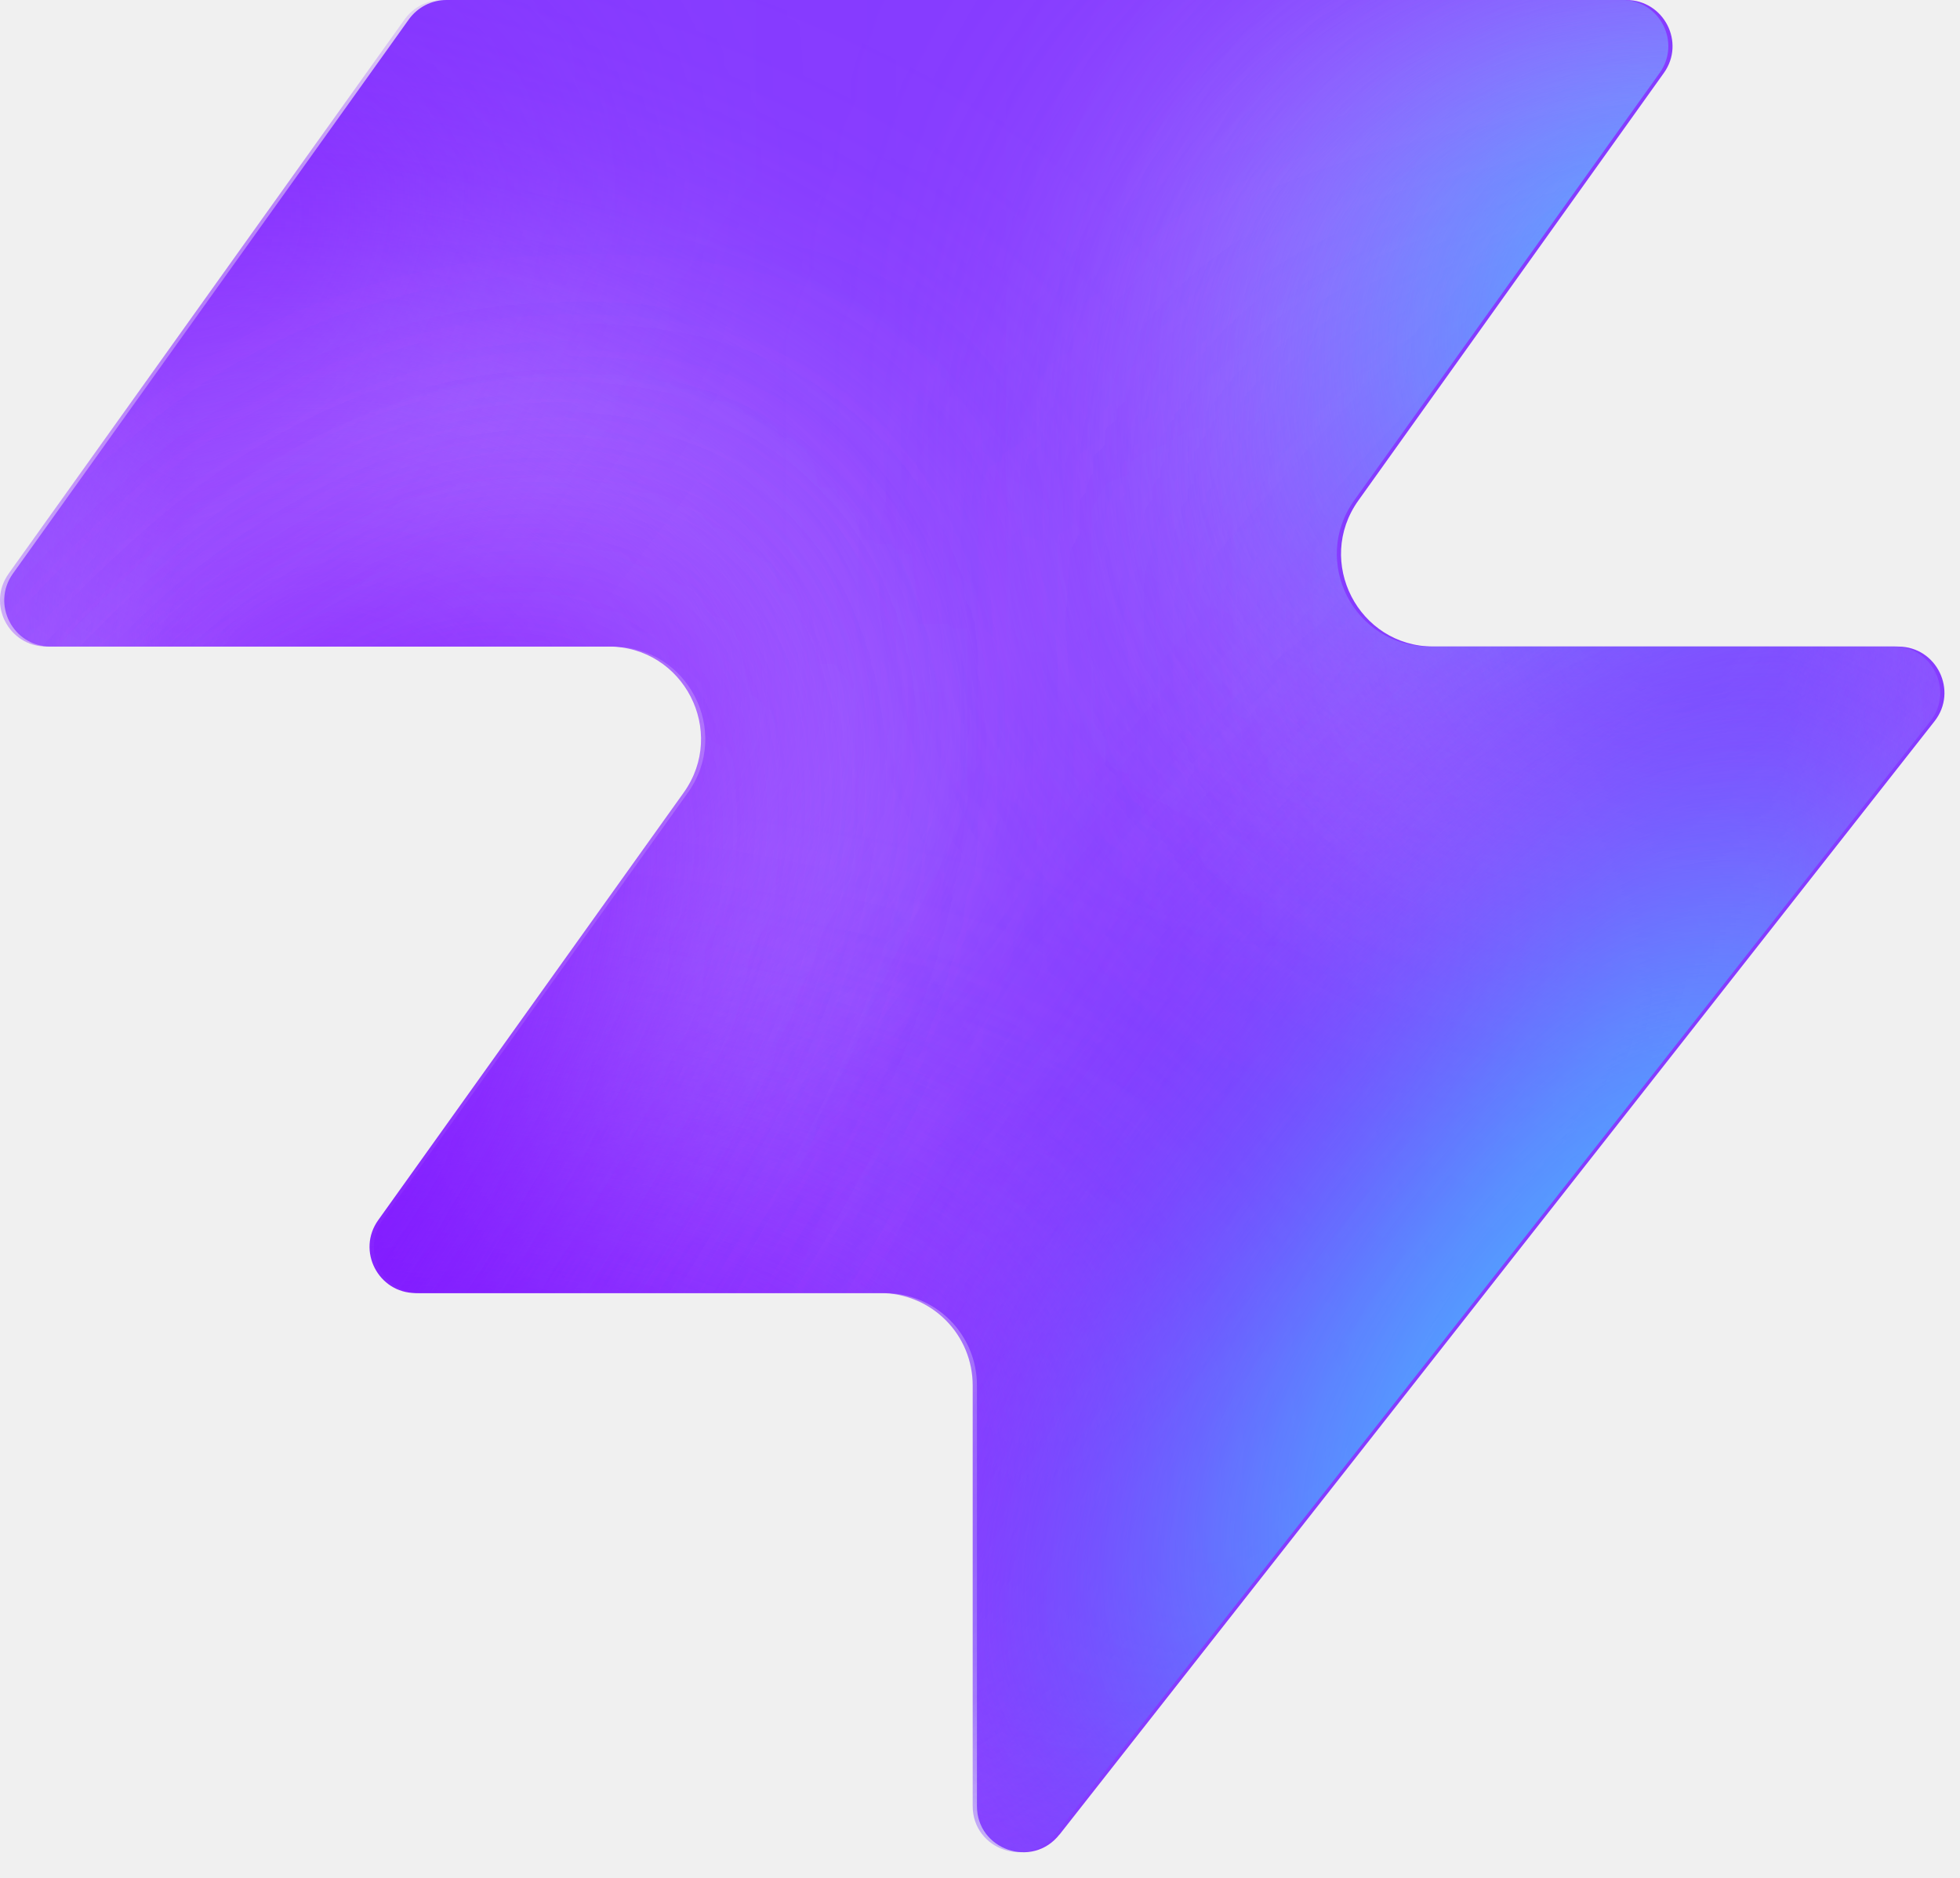
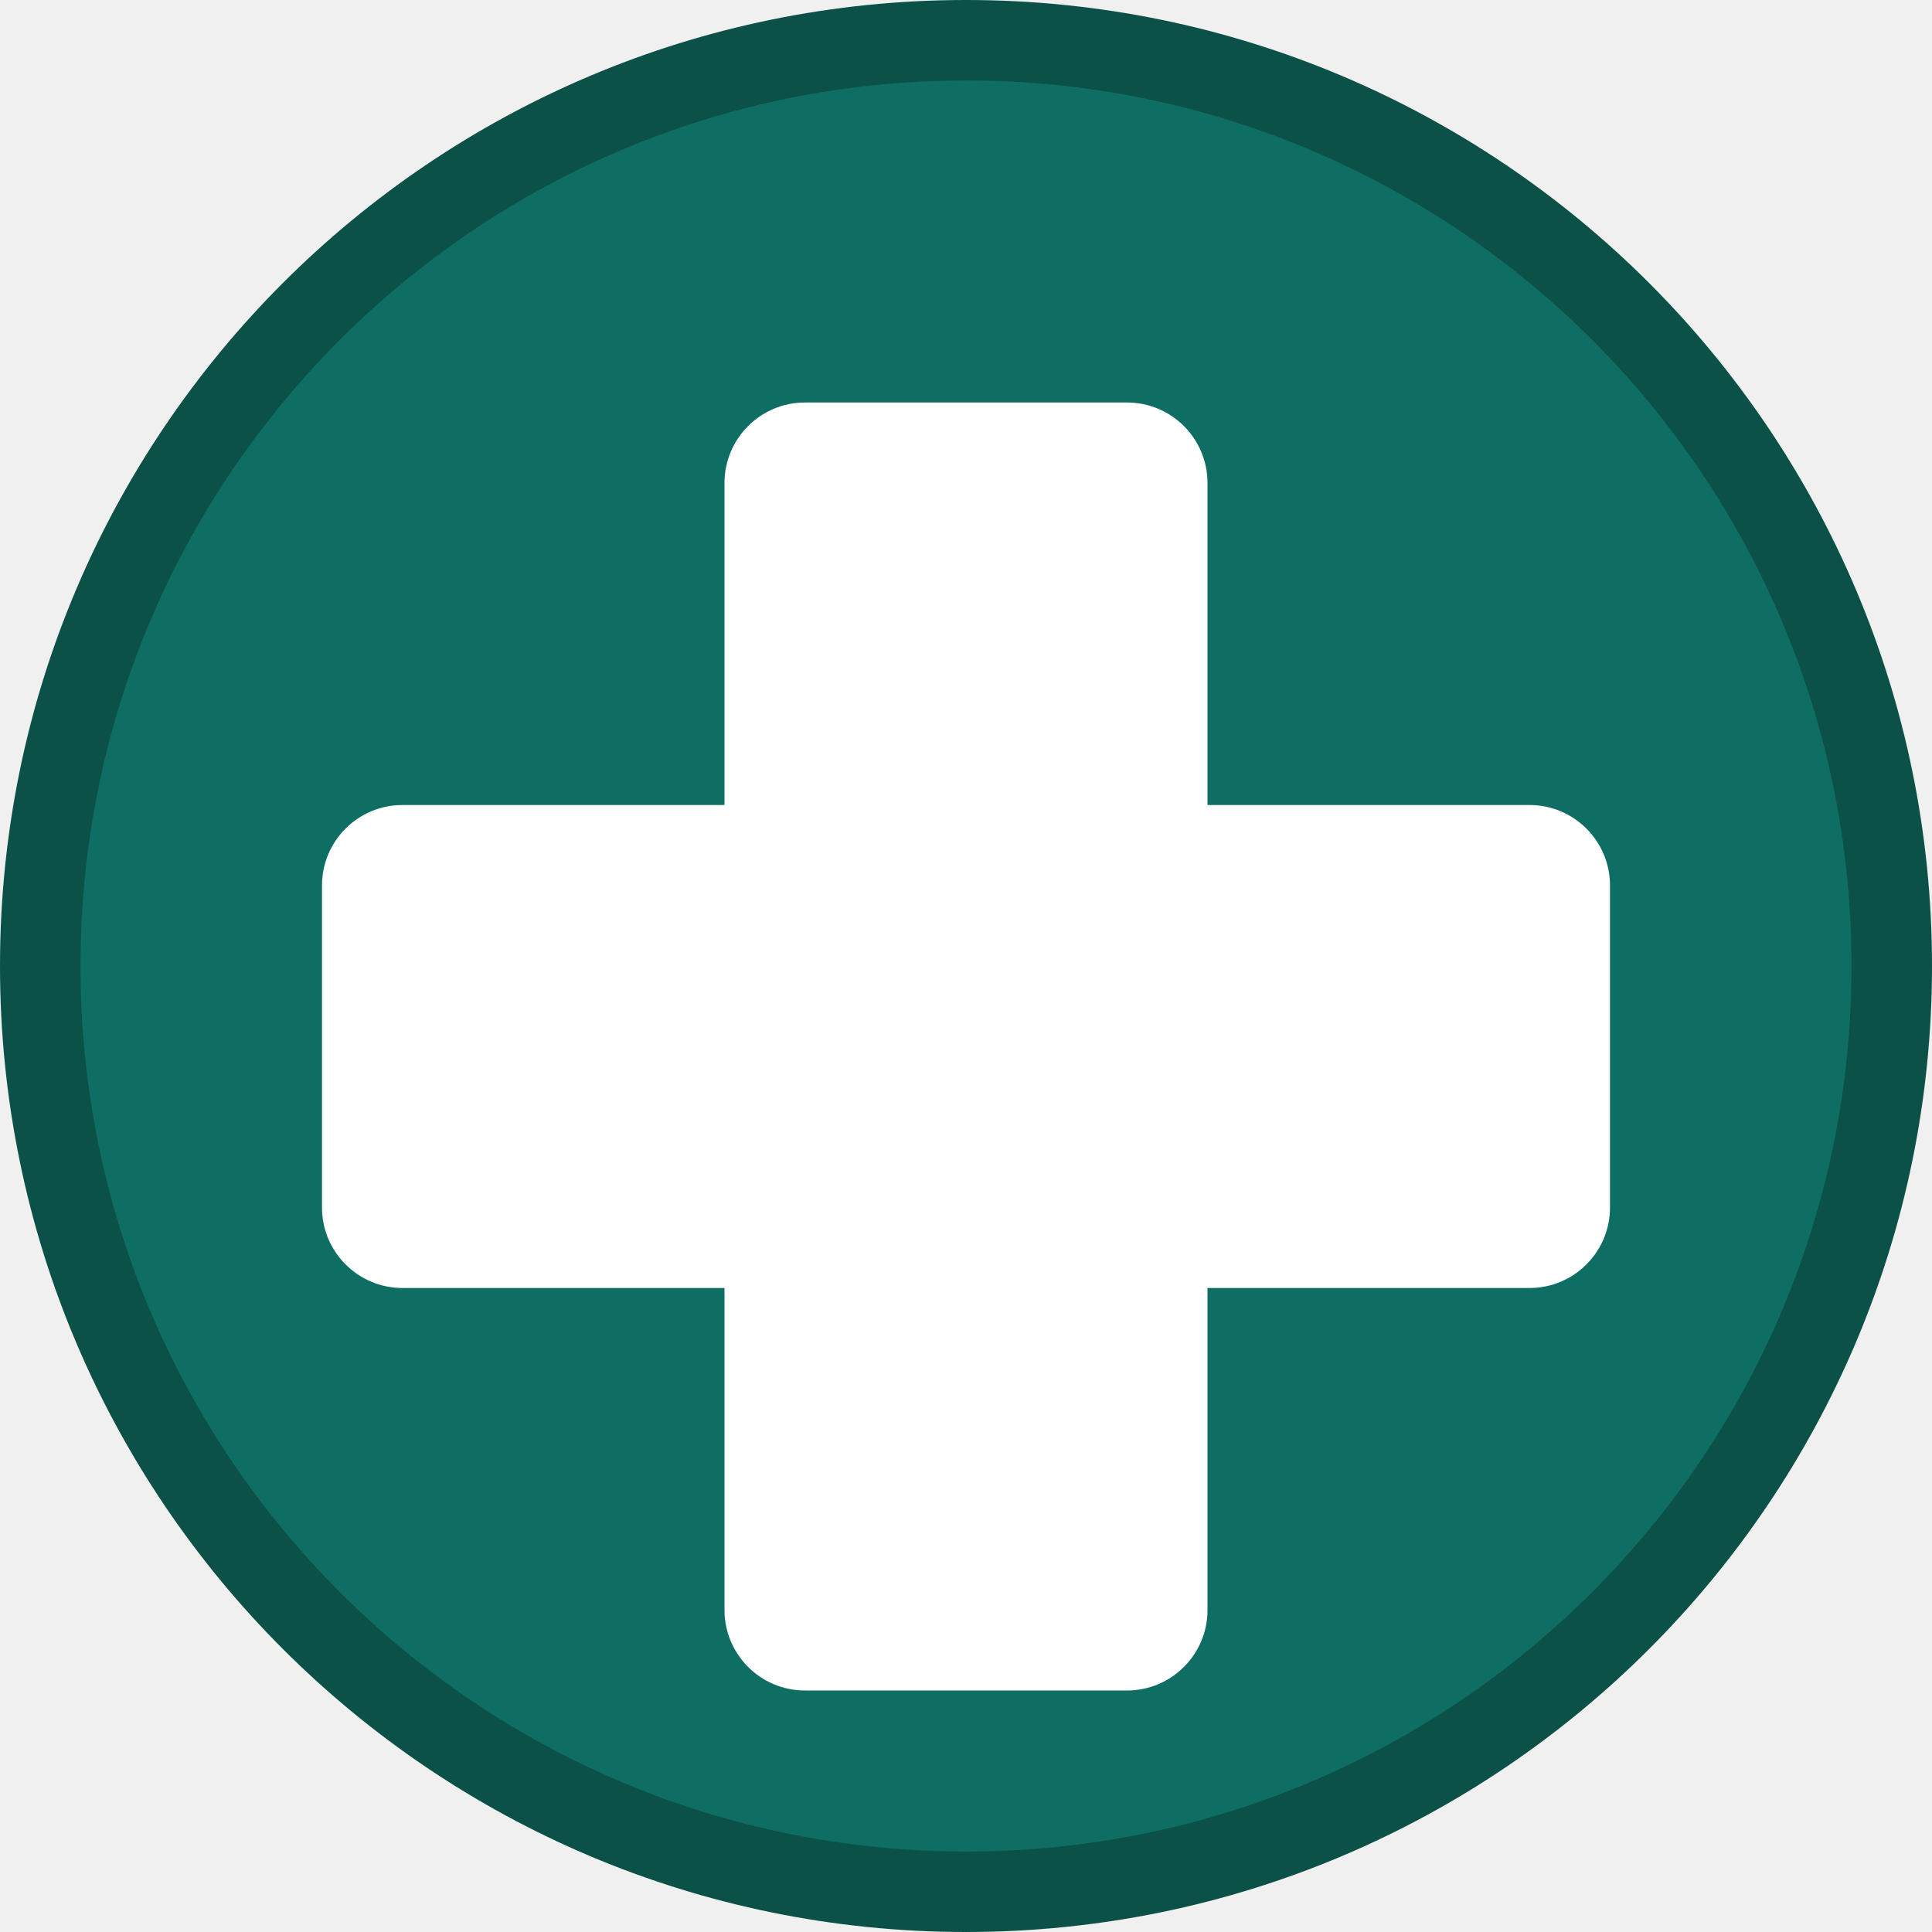
- <svg xmlns="http://www.w3.org/2000/svg" width="48" height="46" fill="none" viewBox="0 0 48 46">
-   <path fill="#863bff" d="M25.946 44.938c-.664.845-2.021.375-2.021-.698V33.937a2.26 2.26 0 0 0-2.262-2.262H10.287c-.92 0-1.456-1.04-.92-1.788l7.48-10.471c1.07-1.497 0-3.578-1.842-3.578H1.237c-.92 0-1.456-1.04-.92-1.788L10.013.474c.214-.297.556-.474.92-.474h28.894c.92 0 1.456 1.04.92 1.788l-7.48 10.471c-1.07 1.498 0 3.579 1.842 3.579h11.377c.943 0 1.473 1.088.89 1.83L25.947 44.94z" style="fill:#863bff;fill:color(display-p3 .525 .23 1);fill-opacity:1" />
-   <mask id="a" width="48" height="46" x="0" y="0" maskUnits="userSpaceOnUse" style="mask-type:alpha">
-     <path fill="#000" d="M25.842 44.938c-.664.844-2.021.375-2.021-.698V33.937a2.26 2.26 0 0 0-2.262-2.262H10.183c-.92 0-1.456-1.04-.92-1.788l7.48-10.471c1.07-1.498 0-3.579-1.842-3.579H1.133c-.92 0-1.456-1.04-.92-1.787L9.91.473c.214-.297.556-.474.92-.474h28.894c.92 0 1.456 1.04.92 1.788l-7.48 10.471c-1.07 1.498 0 3.578 1.842 3.578h11.377c.943 0 1.473 1.088.89 1.832L25.843 44.94z" style="fill:#000;fill-opacity:1" />
-   </mask>
-   <g mask="url(#a)">
-     <g filter="url(#b)">
-       <ellipse cx="5.508" cy="14.704" fill="#ede6ff" rx="5.508" ry="14.704" style="fill:#ede6ff;fill:color(display-p3 .927 .903 1);fill-opacity:1" transform="matrix(.00324 1 1 -.00324 -4.47 31.516)" />
-     </g>
-     <g filter="url(#c)">
-       <ellipse cx="10.399" cy="29.851" fill="#ede6ff" rx="10.399" ry="29.851" style="fill:#ede6ff;fill:color(display-p3 .927 .903 1);fill-opacity:1" transform="matrix(.00324 1 1 -.00324 -39.328 7.883)" />
-     </g>
-     <g filter="url(#d)">
-       <ellipse cx="5.508" cy="30.487" fill="#7e14ff" rx="5.508" ry="30.487" style="fill:#7e14ff;fill:color(display-p3 .492 .077 1);fill-opacity:1" transform="rotate(89.814 -25.913 -14.639)scale(1 -1)" />
-     </g>
-     <g filter="url(#e)">
-       <ellipse cx="5.508" cy="30.599" fill="#7e14ff" rx="5.508" ry="30.599" style="fill:#7e14ff;fill:color(display-p3 .492 .077 1);fill-opacity:1" transform="rotate(89.814 -32.644 -3.334)scale(1 -1)" />
-     </g>
-     <g filter="url(#f)">
-       <ellipse cx="5.508" cy="30.599" fill="#7e14ff" rx="5.508" ry="30.599" style="fill:#7e14ff;fill:color(display-p3 .492 .077 1);fill-opacity:1" transform="matrix(.00324 1 1 -.00324 -34.34 30.47)" />
-     </g>
-     <g filter="url(#g)">
-       <ellipse cx="14.072" cy="22.078" fill="#ede6ff" rx="14.072" ry="22.078" style="fill:#ede6ff;fill:color(display-p3 .927 .903 1);fill-opacity:1" transform="rotate(93.35 24.506 48.493)scale(-1 1)" />
-     </g>
-     <g filter="url(#h)">
-       <ellipse cx="3.47" cy="21.501" fill="#7e14ff" rx="3.47" ry="21.501" style="fill:#7e14ff;fill:color(display-p3 .492 .077 1);fill-opacity:1" transform="rotate(89.009 28.708 47.59)scale(-1 1)" />
-     </g>
-     <g filter="url(#i)">
-       <ellipse cx="3.47" cy="21.501" fill="#7e14ff" rx="3.47" ry="21.501" style="fill:#7e14ff;fill:color(display-p3 .492 .077 1);fill-opacity:1" transform="rotate(89.009 28.708 47.59)scale(-1 1)" />
-     </g>
-     <g filter="url(#j)">
-       <ellipse cx=".387" cy="8.972" fill="#7e14ff" rx="4.407" ry="29.108" style="fill:#7e14ff;fill:color(display-p3 .492 .077 1);fill-opacity:1" transform="rotate(39.51 .387 8.972)" />
-     </g>
-     <g filter="url(#k)">
-       <ellipse cx="47.523" cy="-6.092" fill="#7e14ff" rx="4.407" ry="29.108" style="fill:#7e14ff;fill:color(display-p3 .492 .077 1);fill-opacity:1" transform="rotate(37.892 47.523 -6.092)" />
-     </g>
-     <g filter="url(#l)">
-       <ellipse cx="41.412" cy="6.333" fill="#47bfff" rx="5.971" ry="9.665" style="fill:#47bfff;fill:color(display-p3 .28 .748 1);fill-opacity:1" transform="rotate(37.892 41.412 6.333)" />
-     </g>
-     <g filter="url(#m)">
-       <ellipse cx="-1.879" cy="38.332" fill="#7e14ff" rx="4.407" ry="29.108" style="fill:#7e14ff;fill:color(display-p3 .492 .077 1);fill-opacity:1" transform="rotate(37.892 -1.88 38.332)" />
-     </g>
-     <g filter="url(#n)">
-       <ellipse cx="-1.879" cy="38.332" fill="#7e14ff" rx="4.407" ry="29.108" style="fill:#7e14ff;fill:color(display-p3 .492 .077 1);fill-opacity:1" transform="rotate(37.892 -1.88 38.332)" />
-     </g>
-     <g filter="url(#o)">
-       <ellipse cx="35.651" cy="29.907" fill="#7e14ff" rx="4.407" ry="29.108" style="fill:#7e14ff;fill:color(display-p3 .492 .077 1);fill-opacity:1" transform="rotate(37.892 35.651 29.907)" />
-     </g>
-     <g filter="url(#p)">
-       <ellipse cx="38.418" cy="32.4" fill="#47bfff" rx="5.971" ry="15.297" style="fill:#47bfff;fill:color(display-p3 .28 .748 1);fill-opacity:1" transform="rotate(37.892 38.418 32.4)" />
-     </g>
-   </g>
-   <defs>
-     <filter id="b" width="60.045" height="41.654" x="-19.77" y="16.149" color-interpolation-filters="sRGB" filterUnits="userSpaceOnUse">
-       <feFlood flood-opacity="0" result="BackgroundImageFix" />
-       <feBlend in="SourceGraphic" in2="BackgroundImageFix" result="shape" />
-       <feGaussianBlur result="effect1_foregroundBlur_2002_17158" stdDeviation="7.659" />
-     </filter>
-     <filter id="c" width="90.34" height="51.437" x="-54.613" y="-7.533" color-interpolation-filters="sRGB" filterUnits="userSpaceOnUse">
-       <feFlood flood-opacity="0" result="BackgroundImageFix" />
-       <feBlend in="SourceGraphic" in2="BackgroundImageFix" result="shape" />
-       <feGaussianBlur result="effect1_foregroundBlur_2002_17158" stdDeviation="7.659" />
-     </filter>
-     <filter id="d" width="79.355" height="29.4" x="-49.64" y="2.03" color-interpolation-filters="sRGB" filterUnits="userSpaceOnUse">
-       <feFlood flood-opacity="0" result="BackgroundImageFix" />
-       <feBlend in="SourceGraphic" in2="BackgroundImageFix" result="shape" />
-       <feGaussianBlur result="effect1_foregroundBlur_2002_17158" stdDeviation="4.596" />
-     </filter>
-     <filter id="e" width="79.579" height="29.4" x="-45.045" y="20.029" color-interpolation-filters="sRGB" filterUnits="userSpaceOnUse">
-       <feFlood flood-opacity="0" result="BackgroundImageFix" />
-       <feBlend in="SourceGraphic" in2="BackgroundImageFix" result="shape" />
-       <feGaussianBlur result="effect1_foregroundBlur_2002_17158" stdDeviation="4.596" />
-     </filter>
-     <filter id="f" width="79.579" height="29.4" x="-43.513" y="21.178" color-interpolation-filters="sRGB" filterUnits="userSpaceOnUse">
-       <feFlood flood-opacity="0" result="BackgroundImageFix" />
-       <feBlend in="SourceGraphic" in2="BackgroundImageFix" result="shape" />
-       <feGaussianBlur result="effect1_foregroundBlur_2002_17158" stdDeviation="4.596" />
-     </filter>
-     <filter id="g" width="74.749" height="58.852" x="15.756" y="-17.901" color-interpolation-filters="sRGB" filterUnits="userSpaceOnUse">
-       <feFlood flood-opacity="0" result="BackgroundImageFix" />
-       <feBlend in="SourceGraphic" in2="BackgroundImageFix" result="shape" />
-       <feGaussianBlur result="effect1_foregroundBlur_2002_17158" stdDeviation="7.659" />
-     </filter>
-     <filter id="h" width="61.377" height="25.362" x="23.548" y="2.284" color-interpolation-filters="sRGB" filterUnits="userSpaceOnUse">
-       <feFlood flood-opacity="0" result="BackgroundImageFix" />
-       <feBlend in="SourceGraphic" in2="BackgroundImageFix" result="shape" />
-       <feGaussianBlur result="effect1_foregroundBlur_2002_17158" stdDeviation="4.596" />
-     </filter>
-     <filter id="i" width="61.377" height="25.362" x="23.548" y="2.284" color-interpolation-filters="sRGB" filterUnits="userSpaceOnUse">
-       <feFlood flood-opacity="0" result="BackgroundImageFix" />
-       <feBlend in="SourceGraphic" in2="BackgroundImageFix" result="shape" />
-       <feGaussianBlur result="effect1_foregroundBlur_2002_17158" stdDeviation="4.596" />
-     </filter>
-     <filter id="j" width="56.045" height="63.649" x="-27.636" y="-22.853" color-interpolation-filters="sRGB" filterUnits="userSpaceOnUse">
-       <feFlood flood-opacity="0" result="BackgroundImageFix" />
-       <feBlend in="SourceGraphic" in2="BackgroundImageFix" result="shape" />
-       <feGaussianBlur result="effect1_foregroundBlur_2002_17158" stdDeviation="4.596" />
-     </filter>
-     <filter id="k" width="54.814" height="64.646" x="20.116" y="-38.415" color-interpolation-filters="sRGB" filterUnits="userSpaceOnUse">
-       <feFlood flood-opacity="0" result="BackgroundImageFix" />
-       <feBlend in="SourceGraphic" in2="BackgroundImageFix" result="shape" />
-       <feGaussianBlur result="effect1_foregroundBlur_2002_17158" stdDeviation="4.596" />
-     </filter>
-     <filter id="l" width="33.541" height="35.313" x="24.641" y="-11.323" color-interpolation-filters="sRGB" filterUnits="userSpaceOnUse">
-       <feFlood flood-opacity="0" result="BackgroundImageFix" />
-       <feBlend in="SourceGraphic" in2="BackgroundImageFix" result="shape" />
-       <feGaussianBlur result="effect1_foregroundBlur_2002_17158" stdDeviation="4.596" />
-     </filter>
-     <filter id="m" width="54.814" height="64.646" x="-29.286" y="6.009" color-interpolation-filters="sRGB" filterUnits="userSpaceOnUse">
-       <feFlood flood-opacity="0" result="BackgroundImageFix" />
-       <feBlend in="SourceGraphic" in2="BackgroundImageFix" result="shape" />
-       <feGaussianBlur result="effect1_foregroundBlur_2002_17158" stdDeviation="4.596" />
-     </filter>
-     <filter id="n" width="54.814" height="64.646" x="-29.286" y="6.009" color-interpolation-filters="sRGB" filterUnits="userSpaceOnUse">
-       <feFlood flood-opacity="0" result="BackgroundImageFix" />
-       <feBlend in="SourceGraphic" in2="BackgroundImageFix" result="shape" />
-       <feGaussianBlur result="effect1_foregroundBlur_2002_17158" stdDeviation="4.596" />
-     </filter>
-     <filter id="o" width="54.814" height="64.646" x="8.244" y="-2.416" color-interpolation-filters="sRGB" filterUnits="userSpaceOnUse">
-       <feFlood flood-opacity="0" result="BackgroundImageFix" />
-       <feBlend in="SourceGraphic" in2="BackgroundImageFix" result="shape" />
-       <feGaussianBlur result="effect1_foregroundBlur_2002_17158" stdDeviation="4.596" />
-     </filter>
-     <filter id="p" width="39.409" height="43.623" x="18.713" y="10.588" color-interpolation-filters="sRGB" filterUnits="userSpaceOnUse">
-       <feFlood flood-opacity="0" result="BackgroundImageFix" />
-       <feBlend in="SourceGraphic" in2="BackgroundImageFix" result="shape" />
-       <feGaussianBlur result="effect1_foregroundBlur_2002_17158" stdDeviation="4.596" />
-     </filter>
-   </defs>
+ <svg xmlns="http://www.w3.org/2000/svg" width="48" height="48" viewBox="0 0 48 48">
+   <circle cx="24" cy="24" r="23" fill="#0f6e63" stroke="#0b5148" stroke-width="2" />
+   <path fill="#ffffff" d="M20 10h8a2 2 0 0 1 2 2v8h8a2 2 0 0 1 2 2v8a2 2 0 0 1-2 2h-8v8a2 2 0 0 1-2 2h-8a2 2 0 0 1-2-2v-8h-8a2 2 0 0 1-2-2v-8a2 2 0 0 1 2-2h8v-8a2 2 0 0 1 2-2z" />
</svg>
